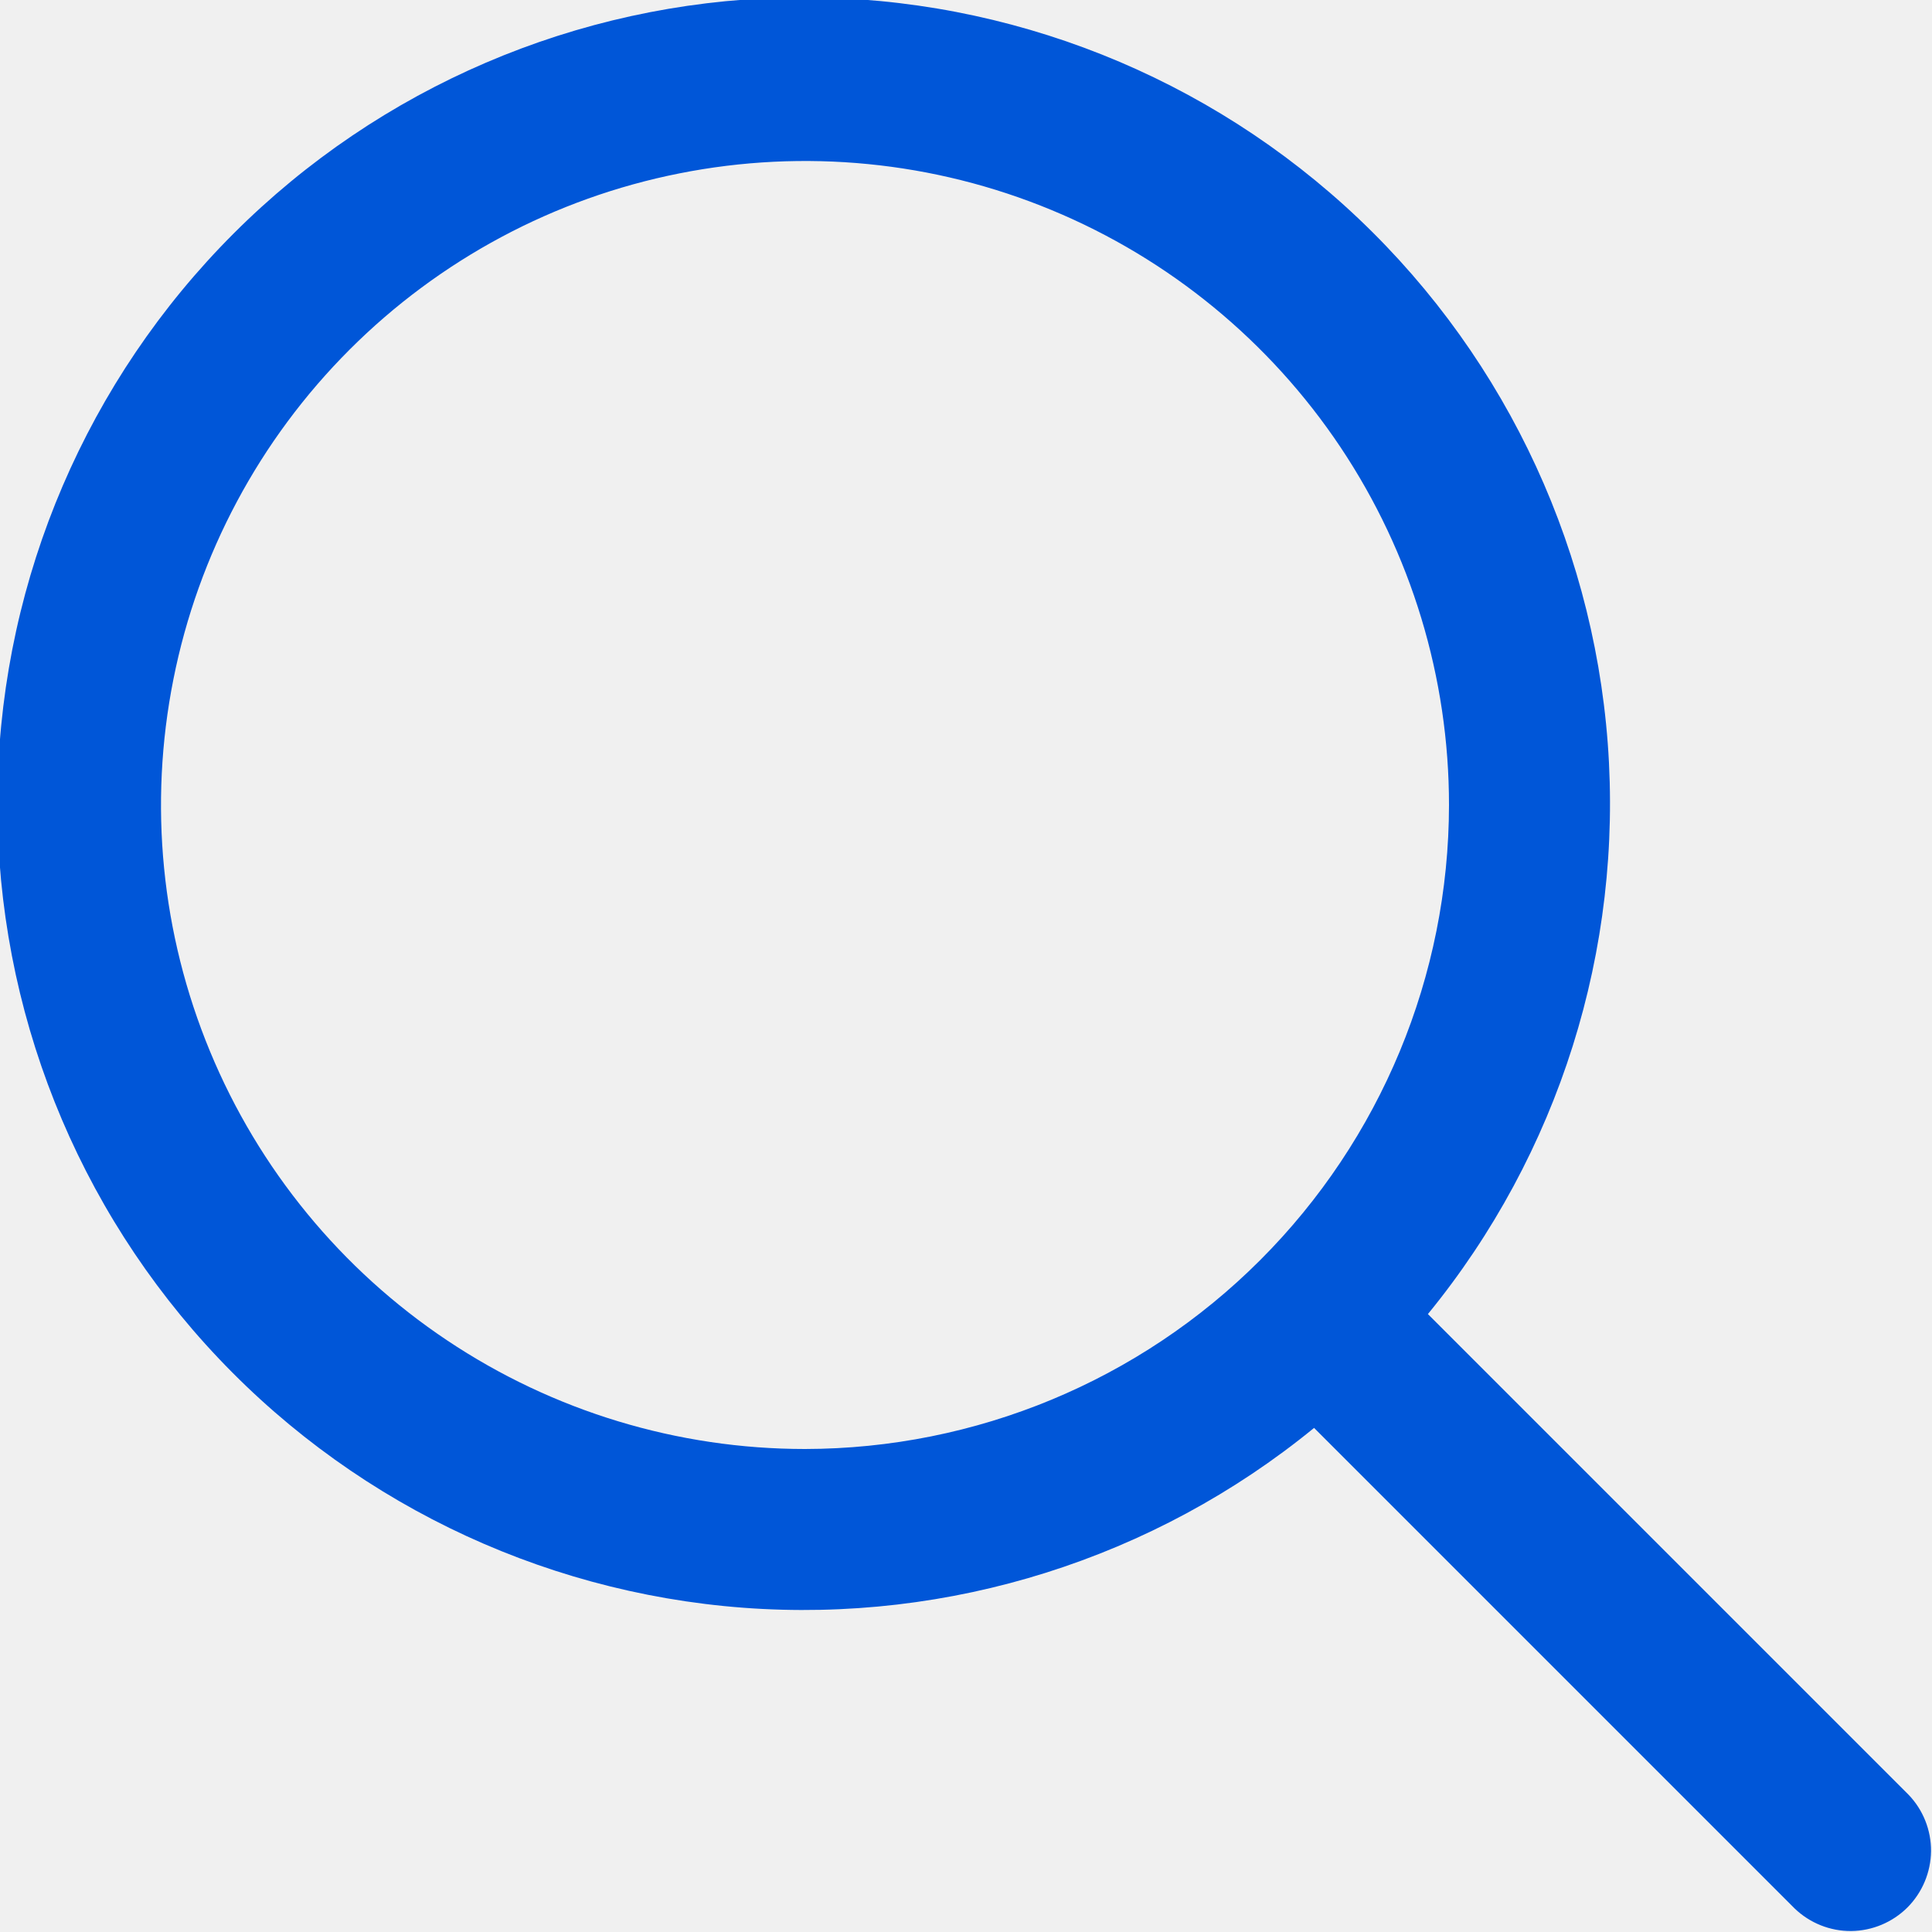
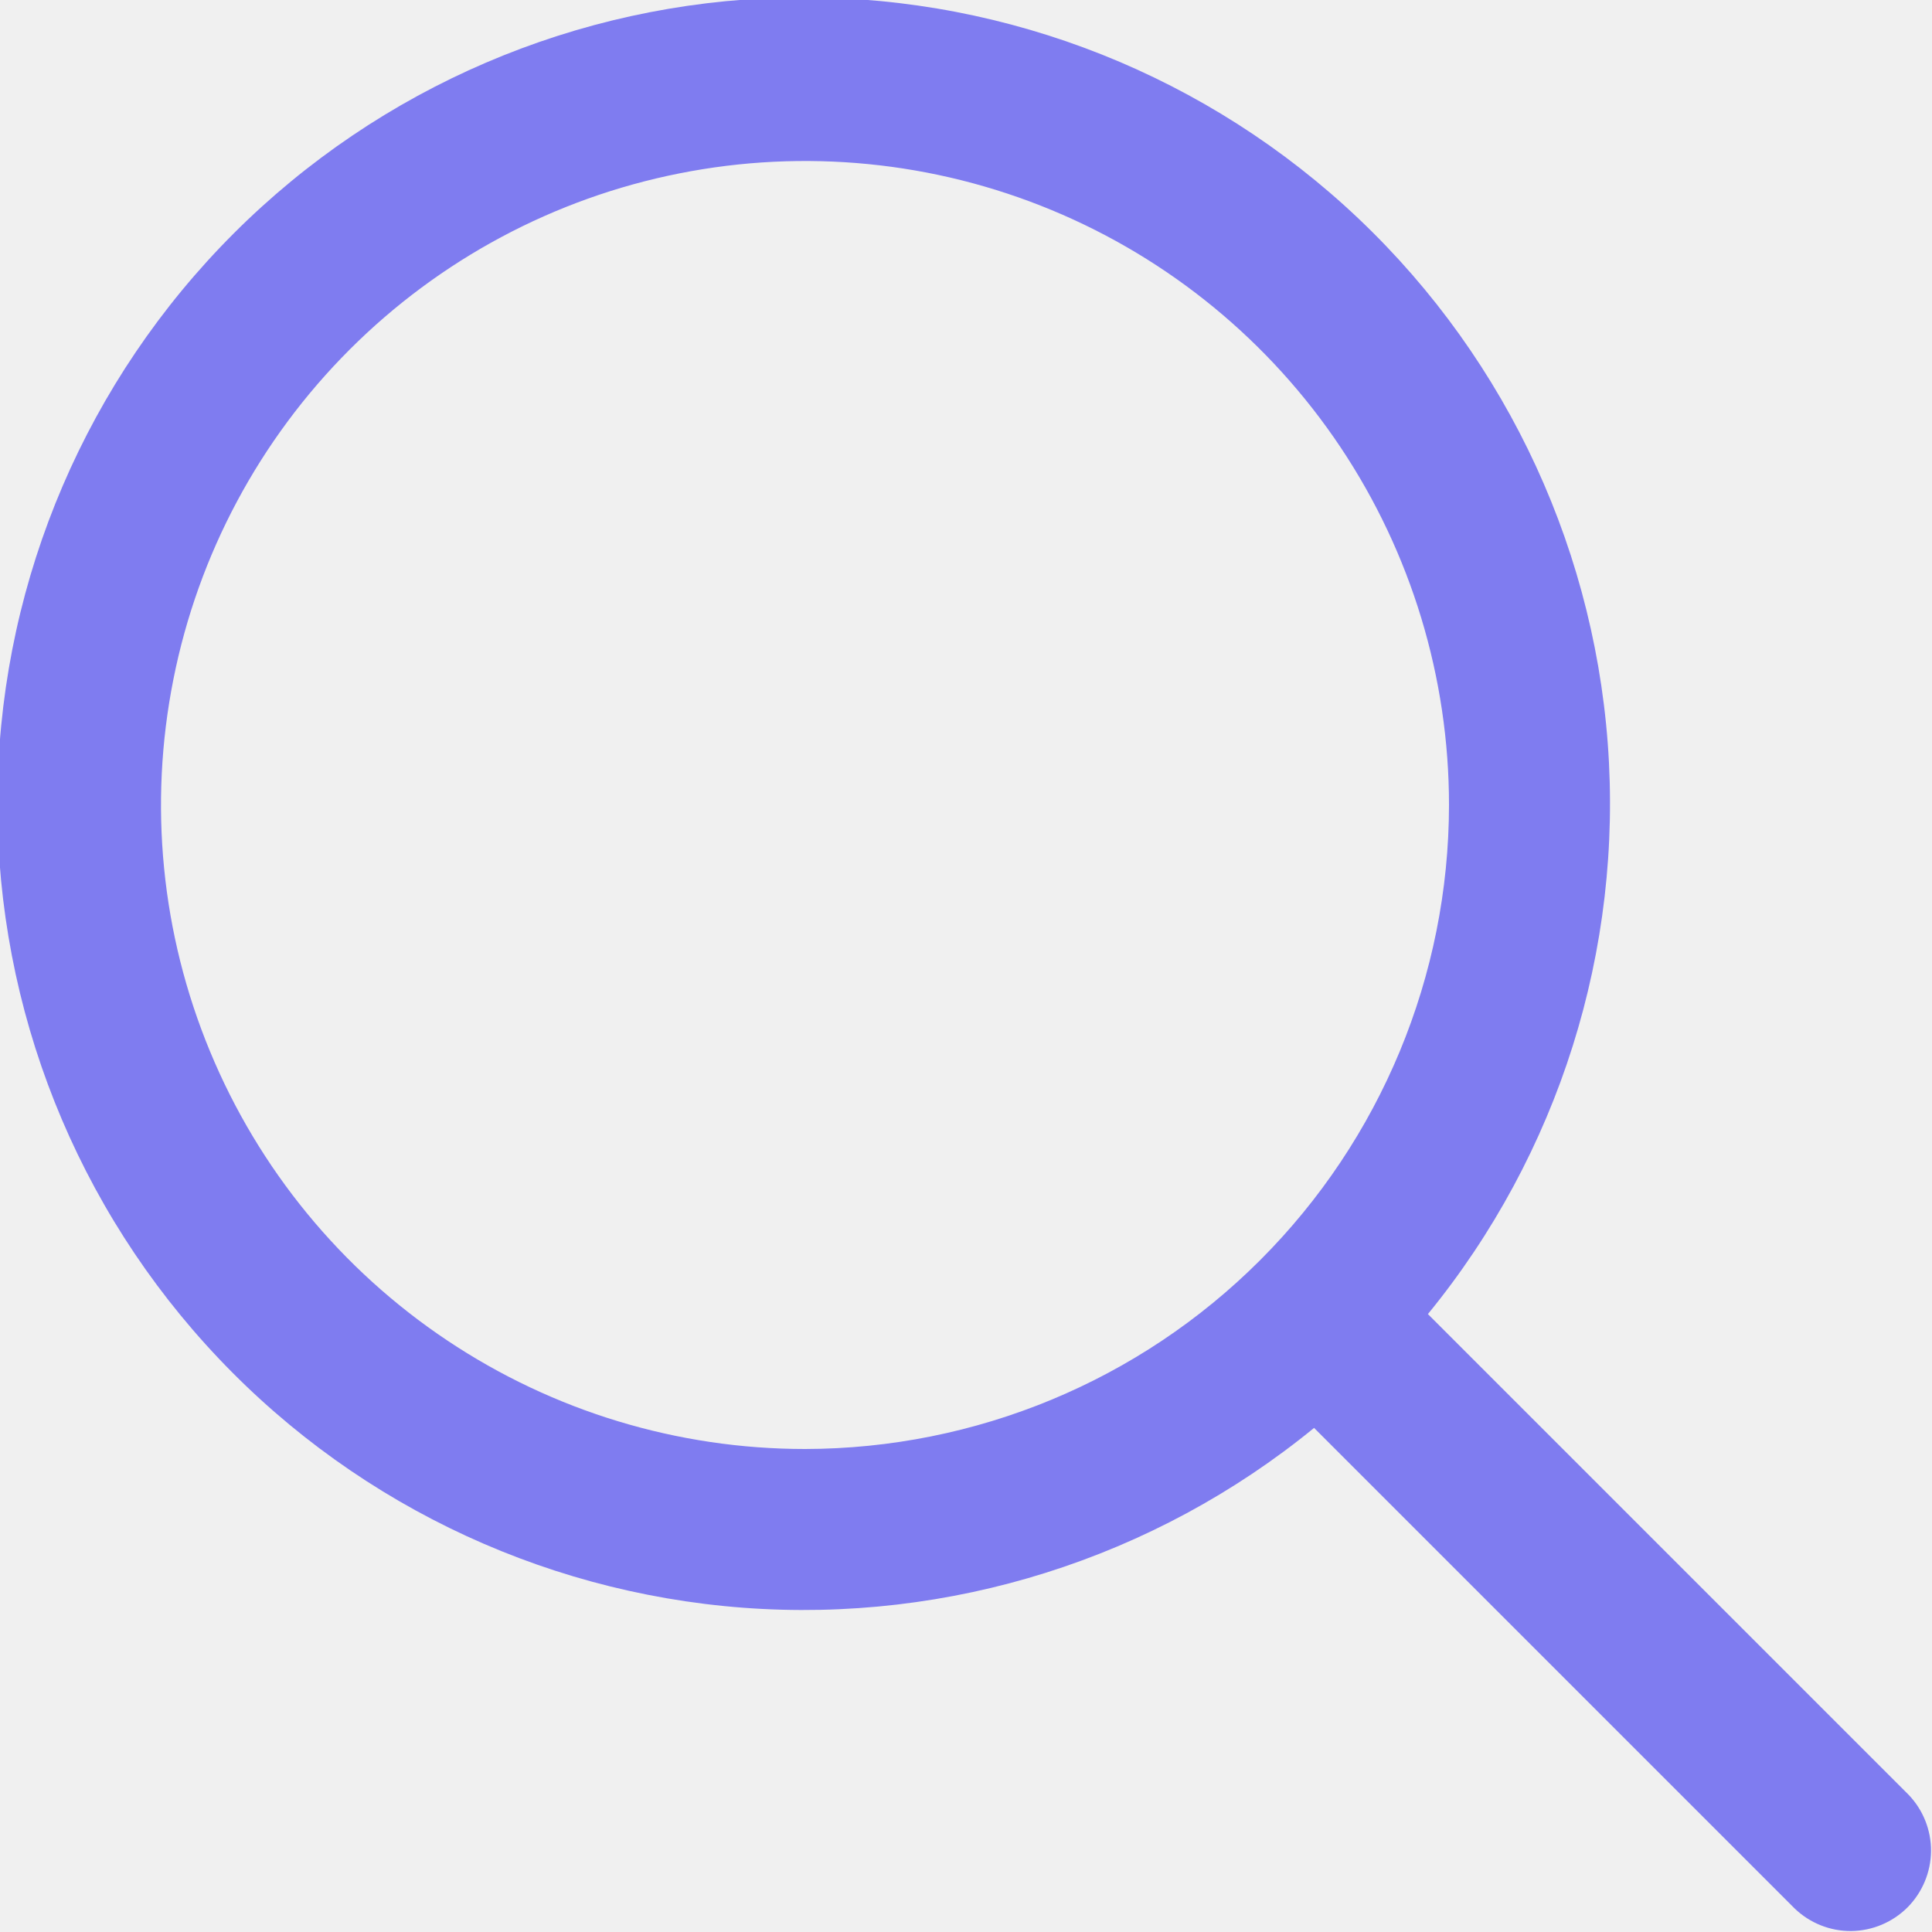
<svg xmlns="http://www.w3.org/2000/svg" width="24" height="24" viewBox="0 0 24 24" fill="none">
  <g clip-path="url(#clip0_757_9520)">
-     <path d="M23.707 22.293L17.738 16.324C19.365 14.334 20.164 11.796 19.972 9.233C19.779 6.671 18.609 4.28 16.704 2.556C14.798 0.832 12.303 -0.093 9.734 -0.029C7.165 0.035 4.719 1.084 2.902 2.901C1.085 4.718 0.035 7.164 -0.029 9.733C-0.093 12.302 0.833 14.798 2.557 16.703C4.281 18.609 6.671 19.779 9.234 19.972C11.796 20.164 14.335 19.364 16.324 17.738L22.293 23.707C22.482 23.889 22.734 23.99 22.996 23.988C23.259 23.985 23.509 23.88 23.695 23.695C23.88 23.509 23.985 23.258 23.988 22.996C23.99 22.734 23.889 22.481 23.707 22.293ZM10 18C8.418 18 6.871 17.531 5.555 16.651C4.24 15.773 3.214 14.523 2.609 13.061C2.003 11.599 1.845 9.991 2.154 8.439C2.462 6.887 3.224 5.462 4.343 4.343C5.462 3.224 6.887 2.462 8.439 2.154C9.991 1.845 11.6 2.003 13.062 2.609C14.523 3.214 15.773 4.24 16.652 5.555C17.531 6.871 18 8.418 18 10C17.998 12.121 17.154 14.154 15.654 15.654C14.155 17.154 12.121 17.997 10 18Z" fill="#0056D8" />
+     <path d="M23.707 22.293L17.738 16.324C19.365 14.334 20.164 11.796 19.972 9.233C19.779 6.671 18.609 4.28 16.704 2.556C14.798 0.832 12.303 -0.093 9.734 -0.029C7.165 0.035 4.719 1.084 2.902 2.901C1.085 4.718 0.035 7.164 -0.029 9.733C-0.093 12.302 0.833 14.798 2.557 16.703C4.281 18.609 6.671 19.779 9.234 19.972C11.796 20.164 14.335 19.364 16.324 17.738L22.293 23.707C22.482 23.889 22.734 23.99 22.996 23.988C23.259 23.985 23.509 23.88 23.695 23.695C23.88 23.509 23.985 23.258 23.988 22.996C23.99 22.734 23.889 22.481 23.707 22.293ZM10 18C8.418 18 6.871 17.531 5.555 16.651C4.24 15.773 3.214 14.523 2.609 13.061C2.003 11.599 1.845 9.991 2.154 8.439C2.462 6.887 3.224 5.462 4.343 4.343C5.462 3.224 6.887 2.462 8.439 2.154C9.991 1.845 11.6 2.003 13.062 2.609C14.523 3.214 15.773 4.24 16.652 5.555C17.531 6.871 18 8.418 18 10C17.998 12.121 17.154 14.154 15.654 15.654C14.155 17.154 12.121 17.997 10 18Z" fill="#7F7CF0" />
  </g>
  <defs>
    <clipPath id="clip0_757_9520">
      <rect width="24" height="24" fill="white" />
    </clipPath>
  </defs>
</svg>
